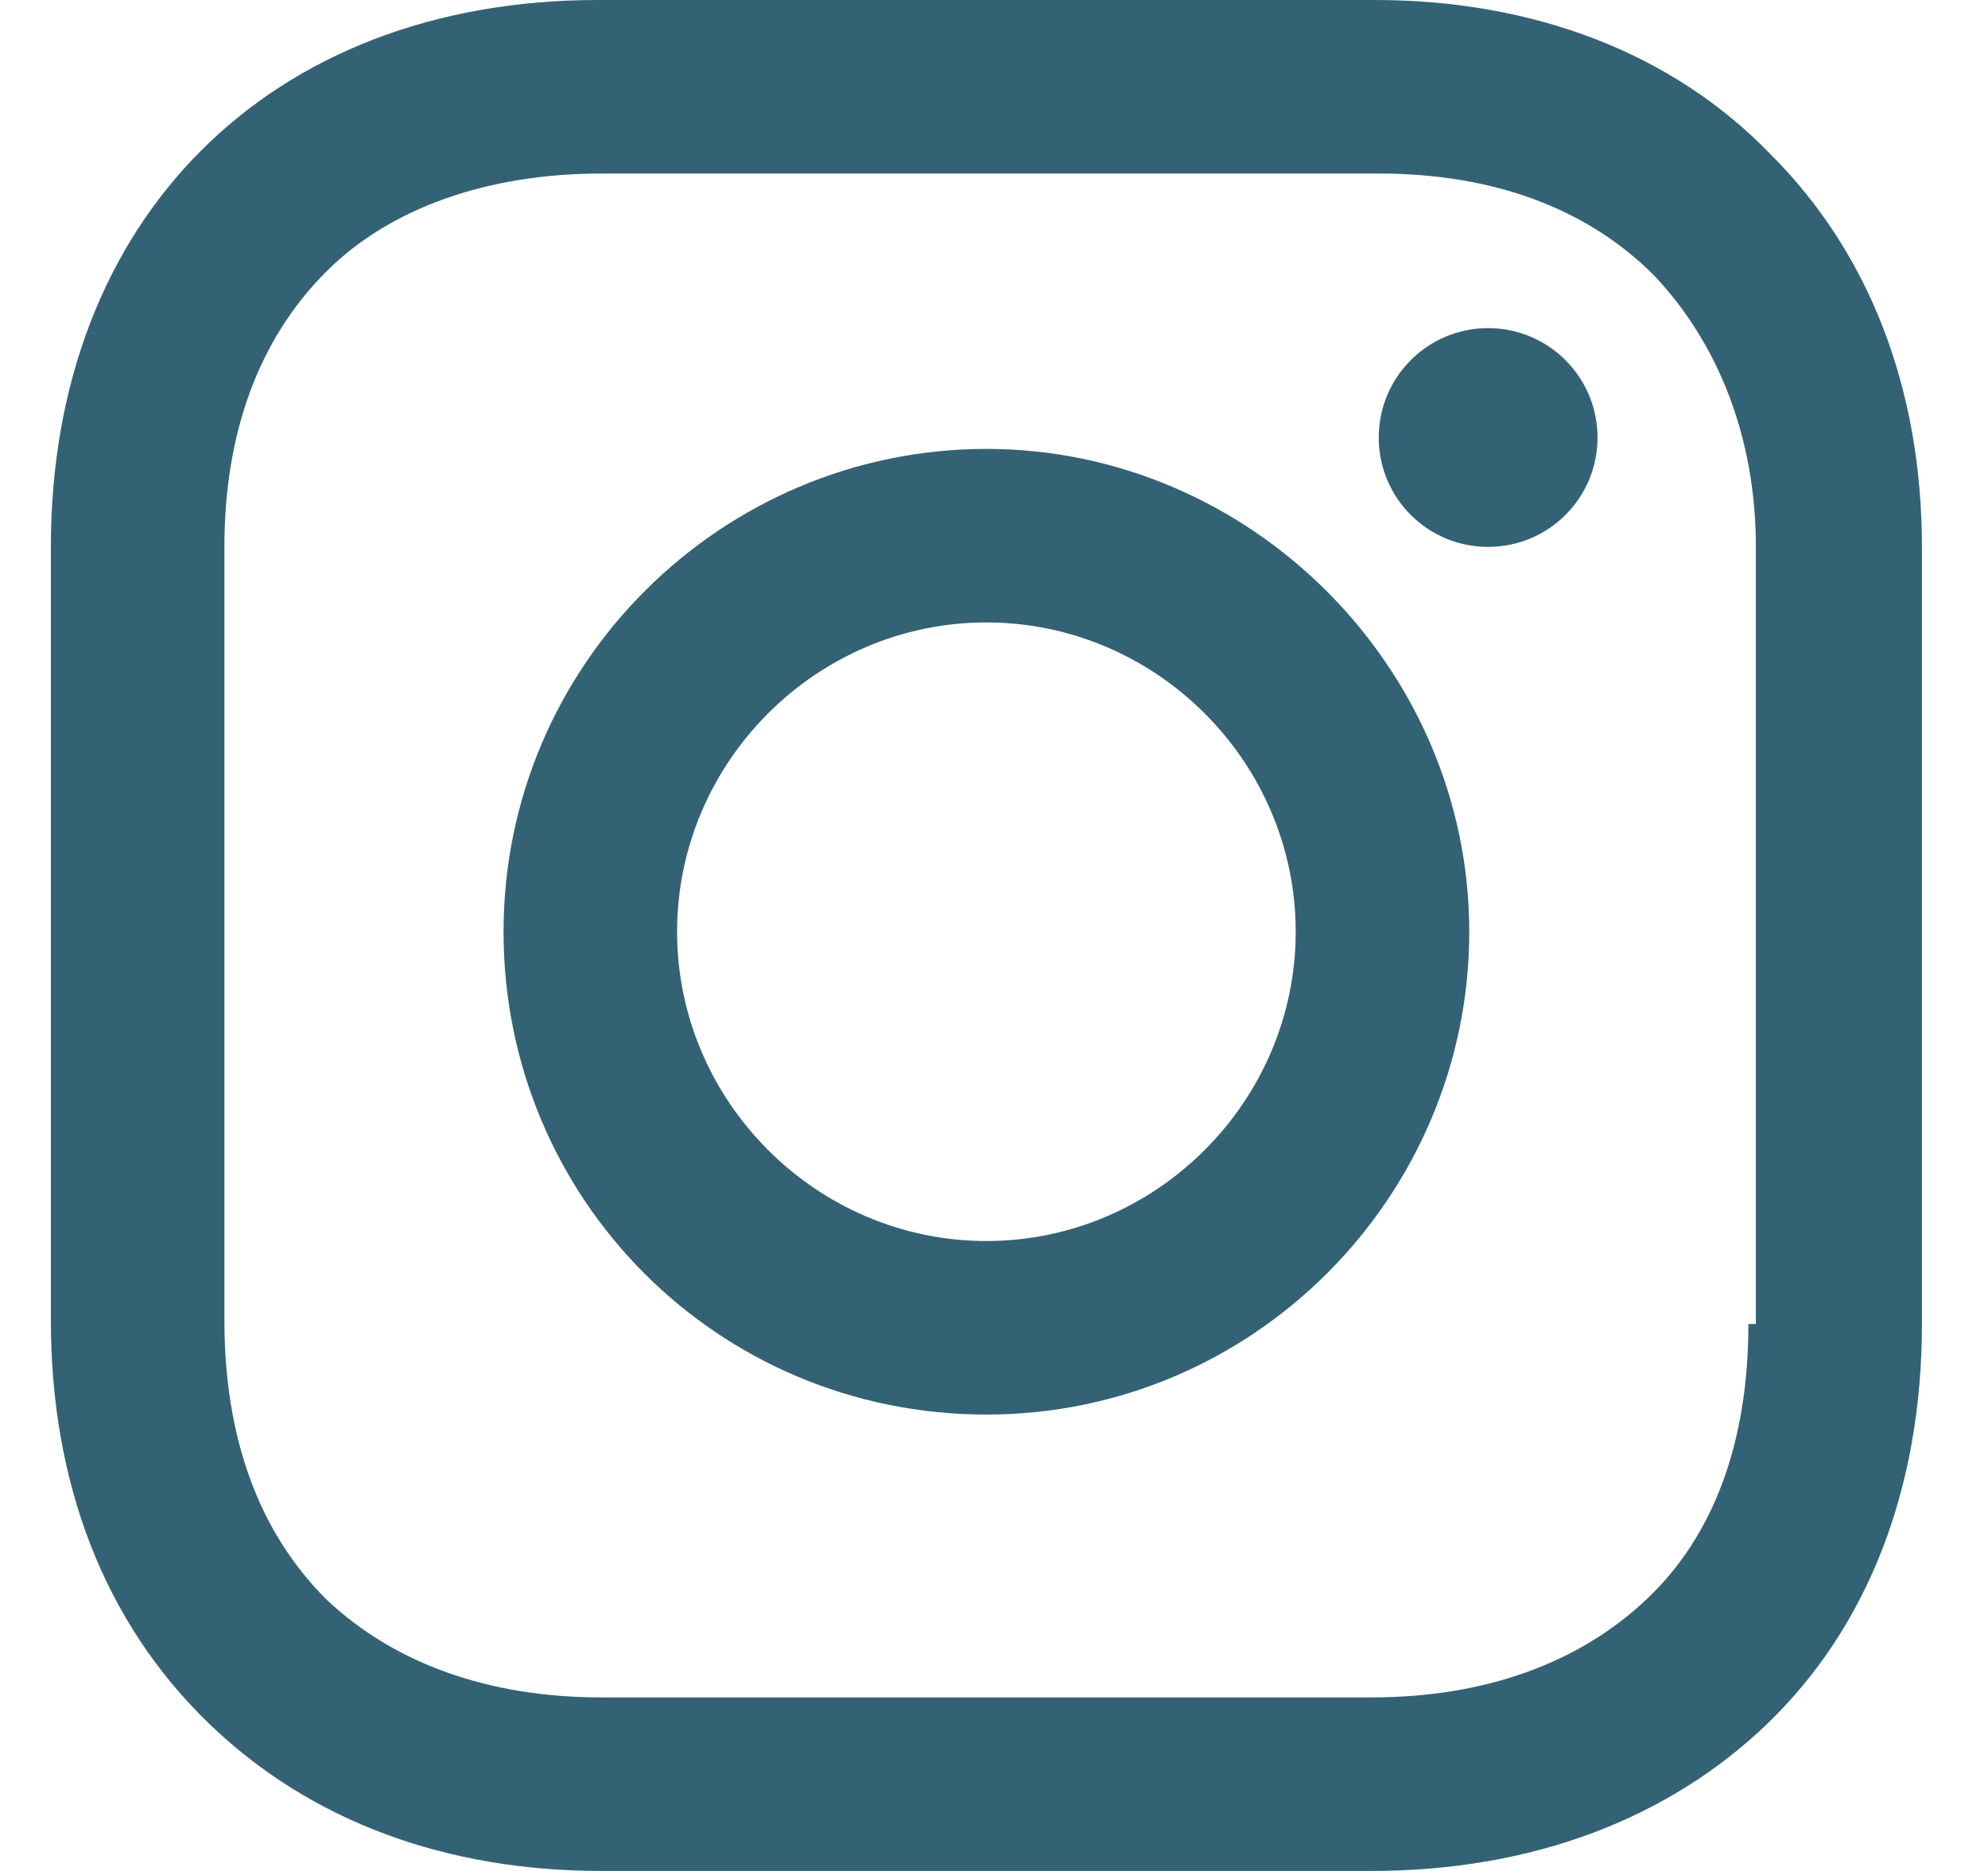
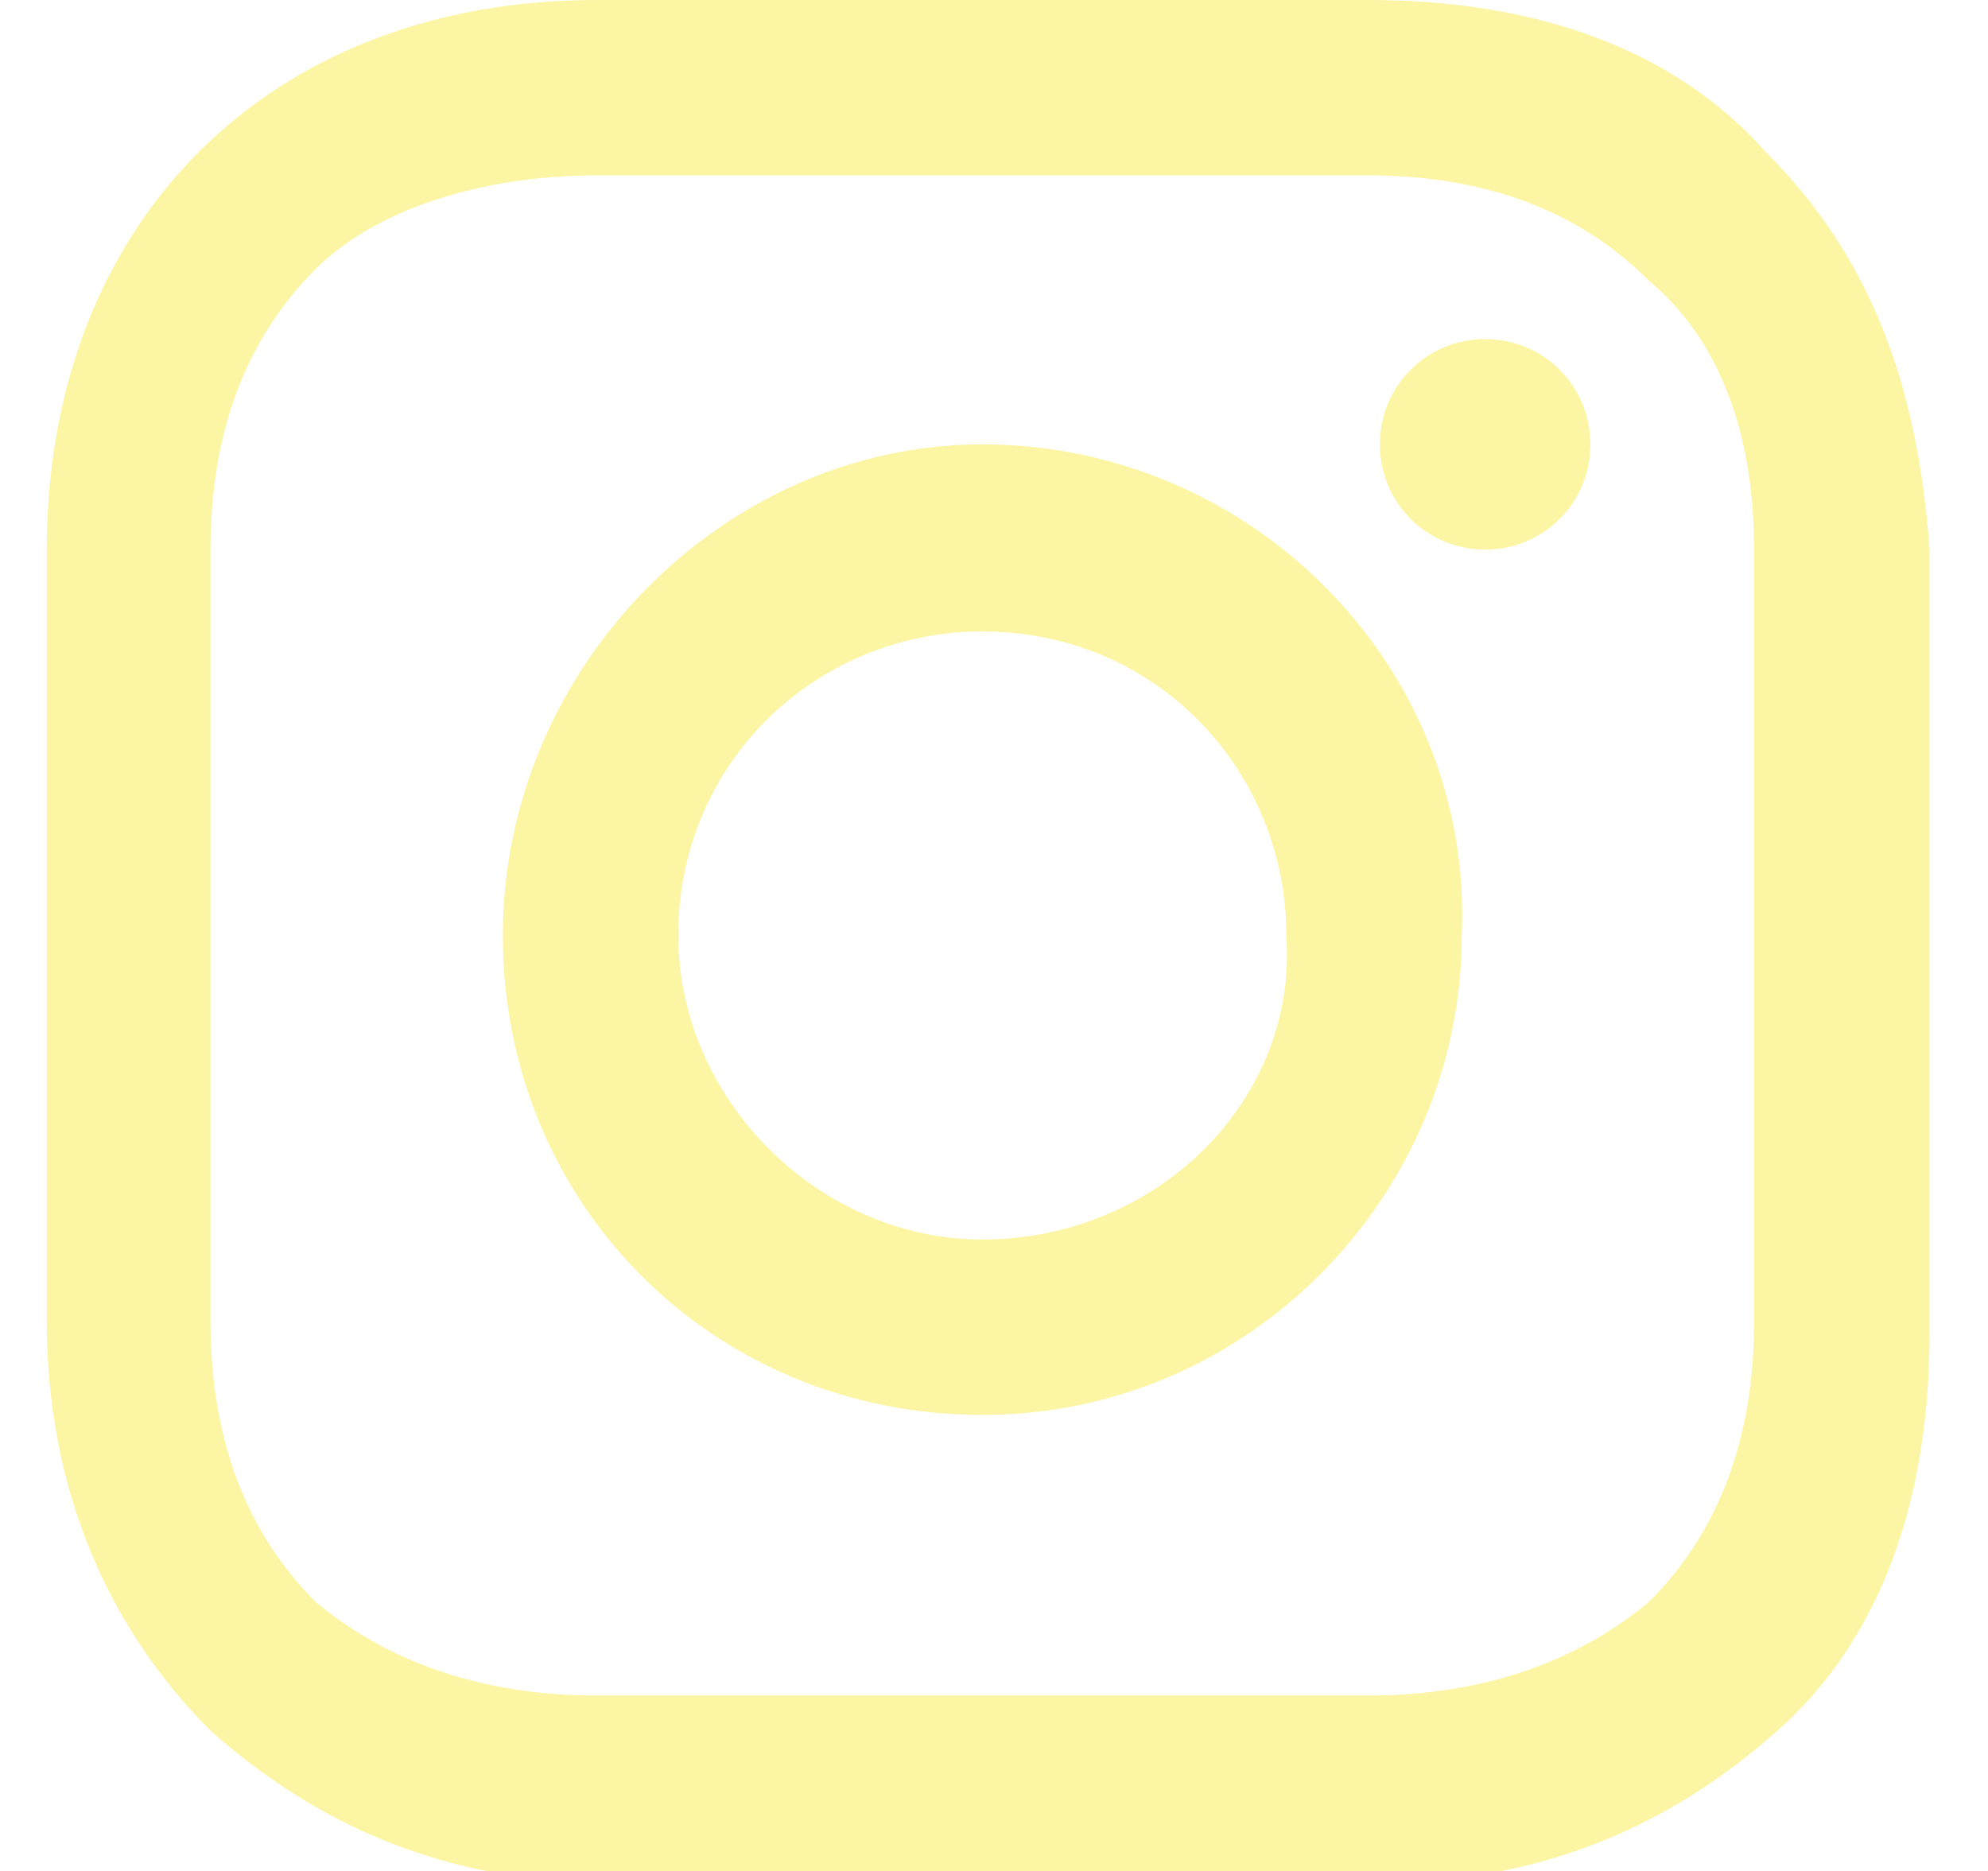
- <svg xmlns="http://www.w3.org/2000/svg" width="17" height="16" viewBox="0 0 17 16" fill="none">
-   <path fill-rule="evenodd" clip-rule="evenodd" d="M8.435 3.839C6.177 3.839 4.306 5.677 4.306 7.968C4.306 10.258 6.144 12.097 8.435 12.097C10.725 12.097 12.564 10.226 12.564 7.968C12.564 5.71 10.693 3.839 8.435 3.839ZM8.435 10.613C6.983 10.613 5.79 9.419 5.79 7.968C5.79 6.516 6.983 5.323 8.435 5.323C9.886 5.323 11.08 6.516 11.08 7.968C11.08 9.419 9.886 10.613 8.435 10.613Z" fill="#346275" />
-   <path d="M12.725 4.677C13.242 4.677 13.661 4.259 13.661 3.742C13.661 3.225 13.242 2.806 12.725 2.806C12.208 2.806 11.79 3.225 11.79 3.742C11.79 4.259 12.208 4.677 12.725 4.677Z" fill="#346275" />
-   <path fill-rule="evenodd" clip-rule="evenodd" d="M15.144 1.323C14.306 0.452 13.112 0 11.757 0H5.112C2.306 0 0.435 1.871 0.435 4.677V11.29C0.435 12.677 0.886 13.871 1.79 14.742C2.66 15.581 3.822 16 5.144 16H11.725C13.112 16 14.273 15.548 15.112 14.742C15.983 13.903 16.435 12.71 16.435 11.323V4.677C16.435 3.323 15.983 2.161 15.144 1.323ZM14.951 11.323C14.951 12.323 14.661 13.129 14.08 13.677C13.499 14.226 12.693 14.516 11.725 14.516H5.144C4.177 14.516 3.37 14.226 2.79 13.677C2.209 13.097 1.919 12.29 1.919 11.29V4.677C1.919 3.71 2.209 2.903 2.79 2.323C3.338 1.774 4.177 1.484 5.144 1.484H11.79C12.757 1.484 13.564 1.774 14.144 2.355C14.693 2.935 15.015 3.742 15.015 4.677V11.323H14.951Z" fill="#346275" />
+ <svg xmlns="http://www.w3.org/2000/svg" version="1.1" id="Layer_1" x="0px" y="0px" viewBox="0 0 17 16" style="enable-background:new 0 0 17 16;" xml:space="preserve">
+   <style type="text/css">
+ 	.st0{fill-rule:evenodd;clip-rule:evenodd;fill:#FCF5A3;}
+ 	.st1{fill:#FCF5A3;}
+ </style>
+   <path class="st0" d="M8.4,3.8C6.2,3.8,4.3,5.7,4.3,8c0,2.3,1.8,4.1,4.1,4.1c2.3,0,4.1-1.9,4.1-4.1C12.6,5.7,10.7,3.8,8.4,3.8z   M8.4,10.6C7,10.6,5.8,9.4,5.8,8c0-1.5,1.2-2.6,2.6-2.6c1.5,0,2.6,1.2,2.6,2.6C11.1,9.4,9.9,10.6,8.4,10.6z" />
+   <path class="st1" d="M12.7,4.7c0.5,0,0.9-0.4,0.9-0.9s-0.4-0.9-0.9-0.9c-0.5,0-0.9,0.4-0.9,0.9S12.2,4.7,12.7,4.7z" />
+   <path class="st0" d="M15.1,1.3c-0.8-0.9-2-1.3-3.4-1.3H5.1C2.3,0,0.4,1.9,0.4,4.7v6.6c0,1.4,0.5,2.6,1.4,3.5c0.9,0.8,2,1.3,3.4,1.3  h6.6c1.4,0,2.5-0.5,3.4-1.3c0.9-0.8,1.3-2,1.3-3.4V4.7C16.4,3.3,16,2.2,15.1,1.3z M15,11.3c0,1-0.3,1.8-0.9,2.4  c-0.6,0.5-1.4,0.8-2.4,0.8H5.1c-1,0-1.8-0.3-2.4-0.8c-0.6-0.6-0.9-1.4-0.9-2.4V4.7c0-1,0.3-1.8,0.9-2.4c0.5-0.5,1.4-0.8,2.4-0.8h6.6  c1,0,1.8,0.3,2.4,0.9C14.7,2.9,15,3.7,15,4.7L15,11.3L15,11.3z" />
</svg>
